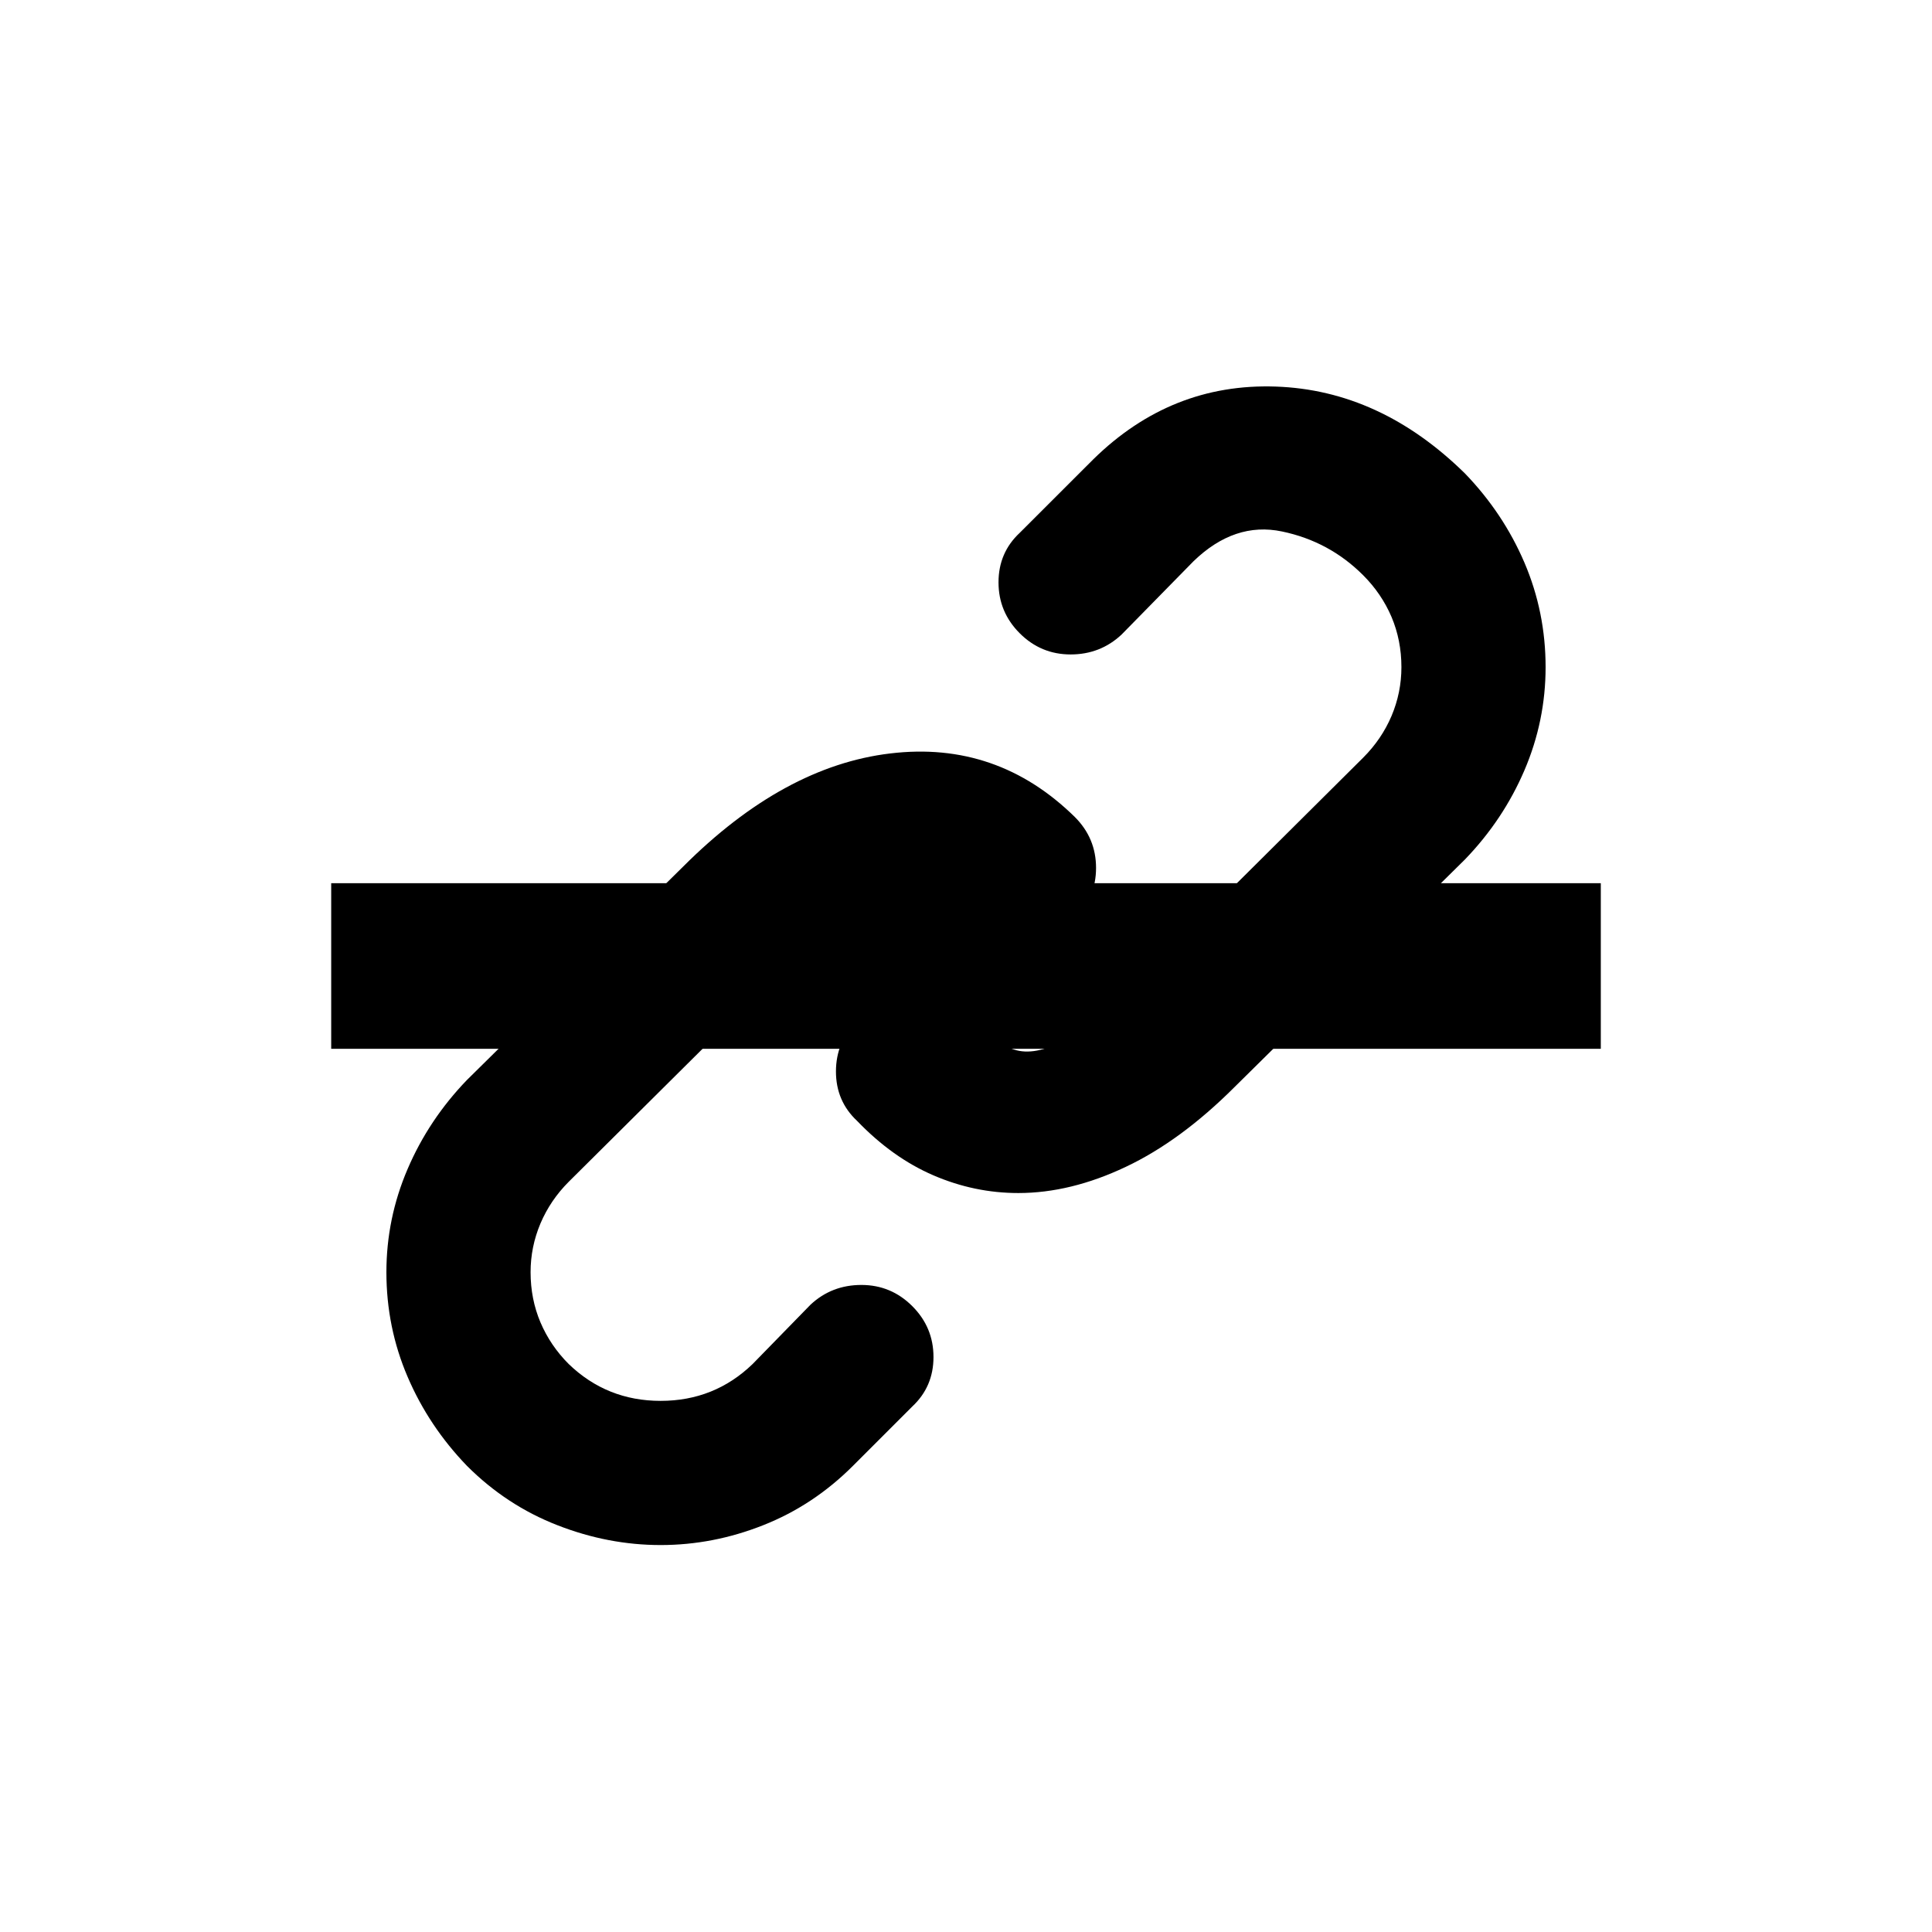
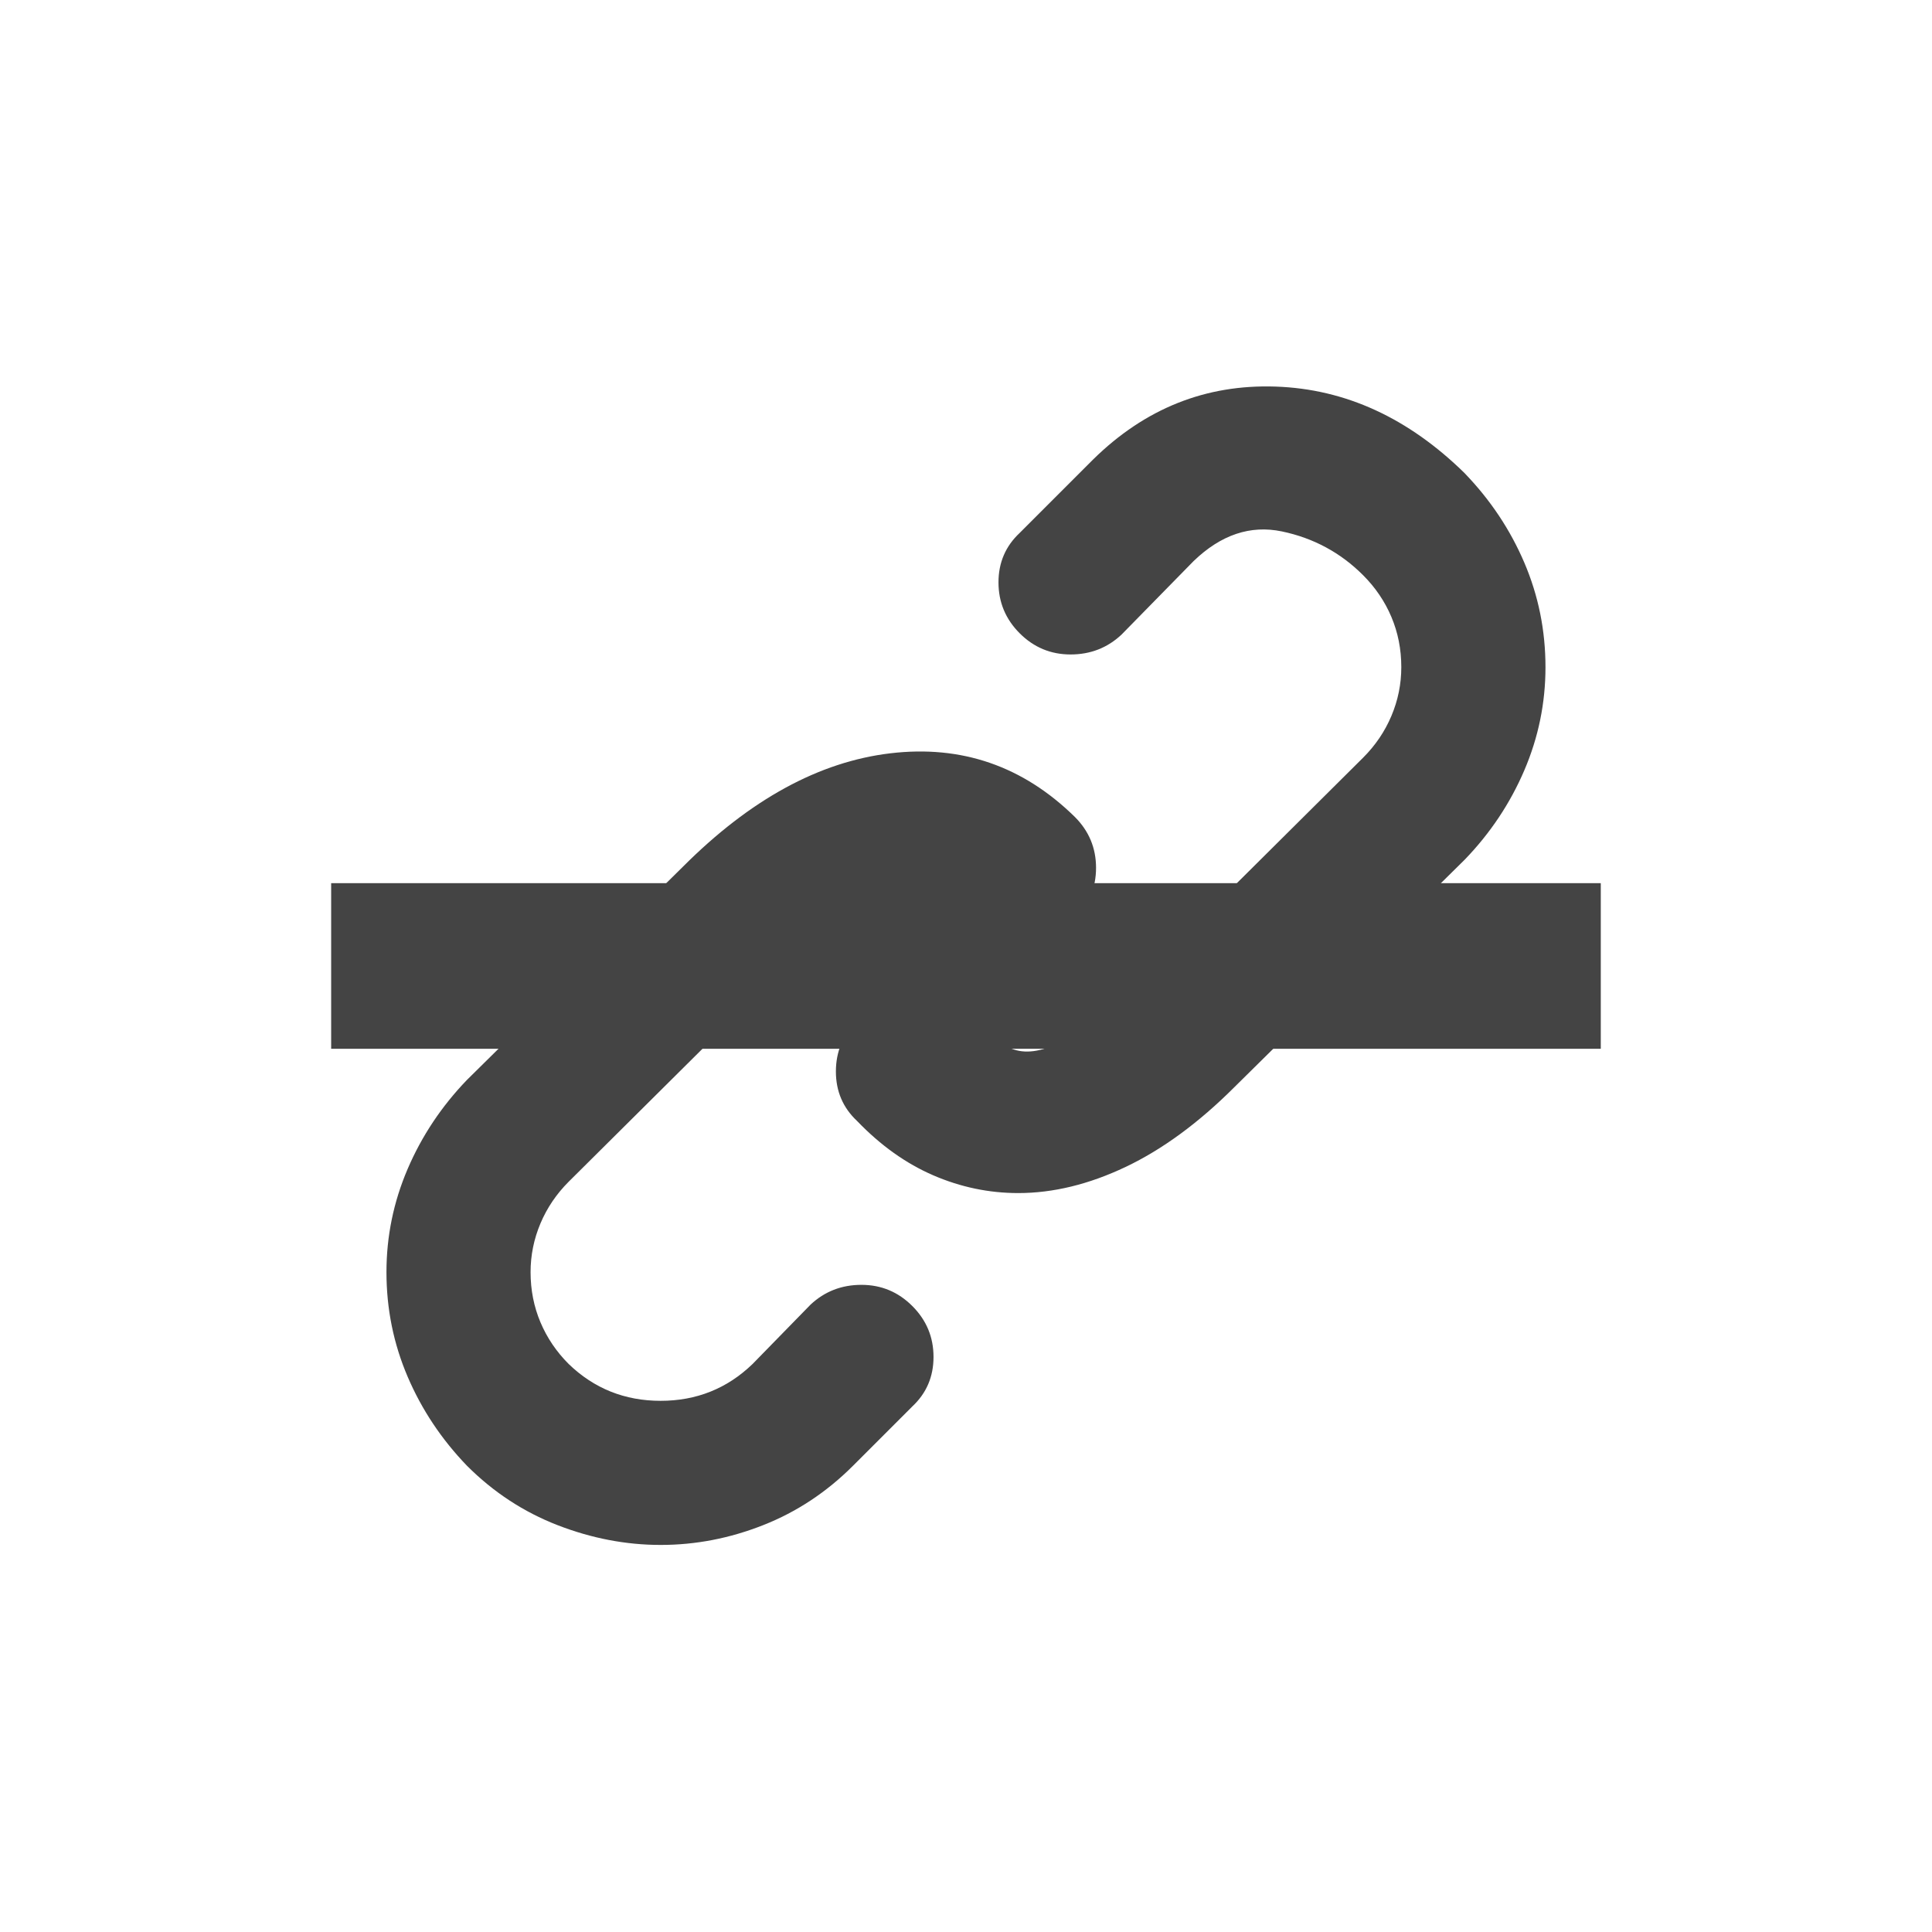
- <svg xmlns="http://www.w3.org/2000/svg" width="35px" height="35px" viewBox="0 0 35 35" version="1.1">
-   <defs />
-   <g id="Page-1" stroke="none" stroke-width="1" fill="none" fill-rule="evenodd">
-     <g id="fmt-link" transform="translate(7, 7)" fill="#000000">
-       <g id="H1">
-         <g id="Page-1">
-           <g id="Text-Blocks">
-             <g id="Group-Copy-2">
-               <path d="M7.683,16.636 L6.633,17.712 C6.172,18.156 5.617,18.378 4.968,18.378 C4.32,18.378 3.765,18.156 3.304,17.712 C3.082,17.49 2.911,17.238 2.791,16.956 C2.672,16.675 2.612,16.372 2.612,16.047 C2.612,15.74 2.672,15.446 2.791,15.164 C2.911,14.882 3.082,14.63 3.304,14.408 L7.196,10.541 C7.606,10.149 8.144,9.764 8.81,9.389 C9.476,9.013 10.09,9.107 10.654,9.671 C10.91,9.91 11.217,10.029 11.576,10.029 C11.934,10.029 12.233,9.901 12.472,9.645 C12.728,9.389 12.856,9.081 12.856,8.723 C12.856,8.364 12.728,8.057 12.472,7.801 C11.533,6.879 10.419,6.495 9.13,6.649 C7.841,6.802 6.59,7.485 5.378,8.697 L1.46,12.564 C0.999,13.042 0.64,13.58 0.384,14.178 C0.128,14.775 0,15.399 0,16.047 C0,16.713 0.128,17.345 0.384,17.942 C0.64,18.54 0.999,19.078 1.46,19.556 C1.938,20.034 2.484,20.392 3.099,20.631 C3.713,20.871 4.337,20.99 4.968,20.99 C5.6,20.99 6.219,20.871 6.825,20.631 C7.431,20.392 7.973,20.034 8.451,19.556 L9.527,18.48 C9.783,18.241 9.911,17.942 9.911,17.584 C9.911,17.225 9.783,16.918 9.527,16.662 C9.271,16.406 8.963,16.278 8.605,16.278 C8.246,16.278 7.939,16.397 7.683,16.636 L7.683,16.636 L7.683,16.636 Z M19.54,1.578 C18.516,0.571 17.372,0.046 16.109,0.003 C14.845,-0.04 13.744,0.4 12.805,1.322 L11.473,2.653 C11.217,2.892 11.089,3.191 11.089,3.55 C11.089,3.908 11.217,4.216 11.473,4.472 C11.729,4.728 12.037,4.856 12.395,4.856 C12.754,4.856 13.061,4.736 13.317,4.497 L14.623,3.166 C15.118,2.688 15.652,2.508 16.224,2.628 C16.796,2.747 17.287,3.012 17.696,3.422 C17.918,3.644 18.089,3.896 18.209,4.177 C18.328,4.459 18.388,4.762 18.388,5.086 C18.388,5.394 18.328,5.688 18.209,5.97 C18.089,6.252 17.918,6.503 17.696,6.725 L13.548,10.849 C12.591,11.788 11.866,12.176 11.371,12.014 C10.876,11.852 10.534,11.668 10.346,11.463 C10.09,11.224 9.783,11.105 9.424,11.105 C9.066,11.105 8.767,11.233 8.528,11.489 C8.272,11.745 8.144,12.052 8.144,12.411 C8.144,12.769 8.272,13.068 8.528,13.307 C8.955,13.751 9.416,14.08 9.911,14.293 C10.406,14.506 10.918,14.613 11.448,14.613 C12.079,14.613 12.728,14.455 13.394,14.139 C14.06,13.824 14.717,13.341 15.366,12.692 L19.54,8.569 C20.001,8.091 20.36,7.553 20.616,6.956 C20.872,6.358 21,5.735 21,5.086 C21,4.421 20.872,3.789 20.616,3.191 C20.36,2.594 20.001,2.056 19.54,1.578 L19.54,1.578 L19.54,1.578 Z" id="Page-1" />
-             </g>
-           </g>
-         </g>
-       </g>
-     </g>
-     <path d="M7.5,19 L27.5,19 L29,19 L29,16 L27.5,16 L7.5,16 L6,16 L6,19 L7.5,19 L7.5,19 Z" id="Shape" fill="#000000" />
-   </g>
+ <svg xmlns="http://www.w3.org/2000/svg" version="1.1" width="32" height="32" viewBox="0 0 32 32">
+   <path fill="#444" d="M13.424 21.61l-0.96 0.983c-0.421 0.406-0.929 0.609-1.522 0.609s-1.101-0.203-1.522-0.609c-0.203-0.203-0.359-0.433-0.468-0.691s-0.164-0.535-0.164-0.831c0-0.281 0.055-0.55 0.164-0.808s0.265-0.488 0.468-0.691l3.559-3.536c0.375-0.359 0.866-0.71 1.475-1.054s1.171-0.258 1.686 0.258c0.234 0.219 0.515 0.328 0.843 0.328s0.601-0.117 0.82-0.351c0.234-0.234 0.351-0.515 0.351-0.843s-0.117-0.609-0.351-0.843c-0.859-0.843-1.877-1.194-3.056-1.054s-2.322 0.765-3.43 1.873l-3.582 3.536c-0.421 0.437-0.749 0.929-0.983 1.475s-0.351 1.116-0.351 1.709c0 0.609 0.117 1.186 0.351 1.733s0.562 1.038 0.983 1.475c0.437 0.437 0.937 0.765 1.499 0.983s1.132 0.328 1.709 0.328c0.578 0 1.143-0.109 1.698-0.328s1.050-0.546 1.487-0.983l0.983-0.983c0.234-0.219 0.351-0.492 0.351-0.82s-0.117-0.609-0.351-0.843c-0.234-0.234-0.515-0.351-0.843-0.351s-0.609 0.109-0.843 0.328v0 0zM24.265 7.843c-0.937-0.921-1.982-1.401-3.138-1.44s-2.162 0.363-3.020 1.206l-1.218 1.218c-0.234 0.219-0.351 0.492-0.351 0.819s0.117 0.609 0.351 0.843c0.234 0.234 0.515 0.351 0.843 0.351s0.609-0.109 0.843-0.328l1.194-1.218c0.453-0.437 0.941-0.601 1.463-0.492s0.972 0.351 1.346 0.726c0.203 0.203 0.359 0.433 0.468 0.691s0.164 0.535 0.164 0.831c0 0.281-0.055 0.55-0.164 0.808s-0.265 0.488-0.468 0.691l-3.793 3.77c-0.874 0.859-1.538 1.214-1.99 1.065s-0.765-0.316-0.937-0.503c-0.234-0.219-0.515-0.328-0.843-0.328s-0.601 0.117-0.819 0.351c-0.234 0.234-0.351 0.515-0.351 0.843s0.117 0.601 0.351 0.82c0.39 0.406 0.812 0.706 1.264 0.901s0.921 0.293 1.405 0.293c0.578 0 1.171-0.144 1.779-0.433s1.21-0.73 1.803-1.323l3.817-3.77c0.421-0.437 0.749-0.929 0.983-1.475s0.351-1.116 0.351-1.709c0-0.609-0.117-1.186-0.351-1.733s-0.562-1.038-0.983-1.475v0 0z" />
+   <path fill="#444" d="M6.857 17.371h19.657v-2.743h-21.029v2.743h1.371z" />
</svg>
